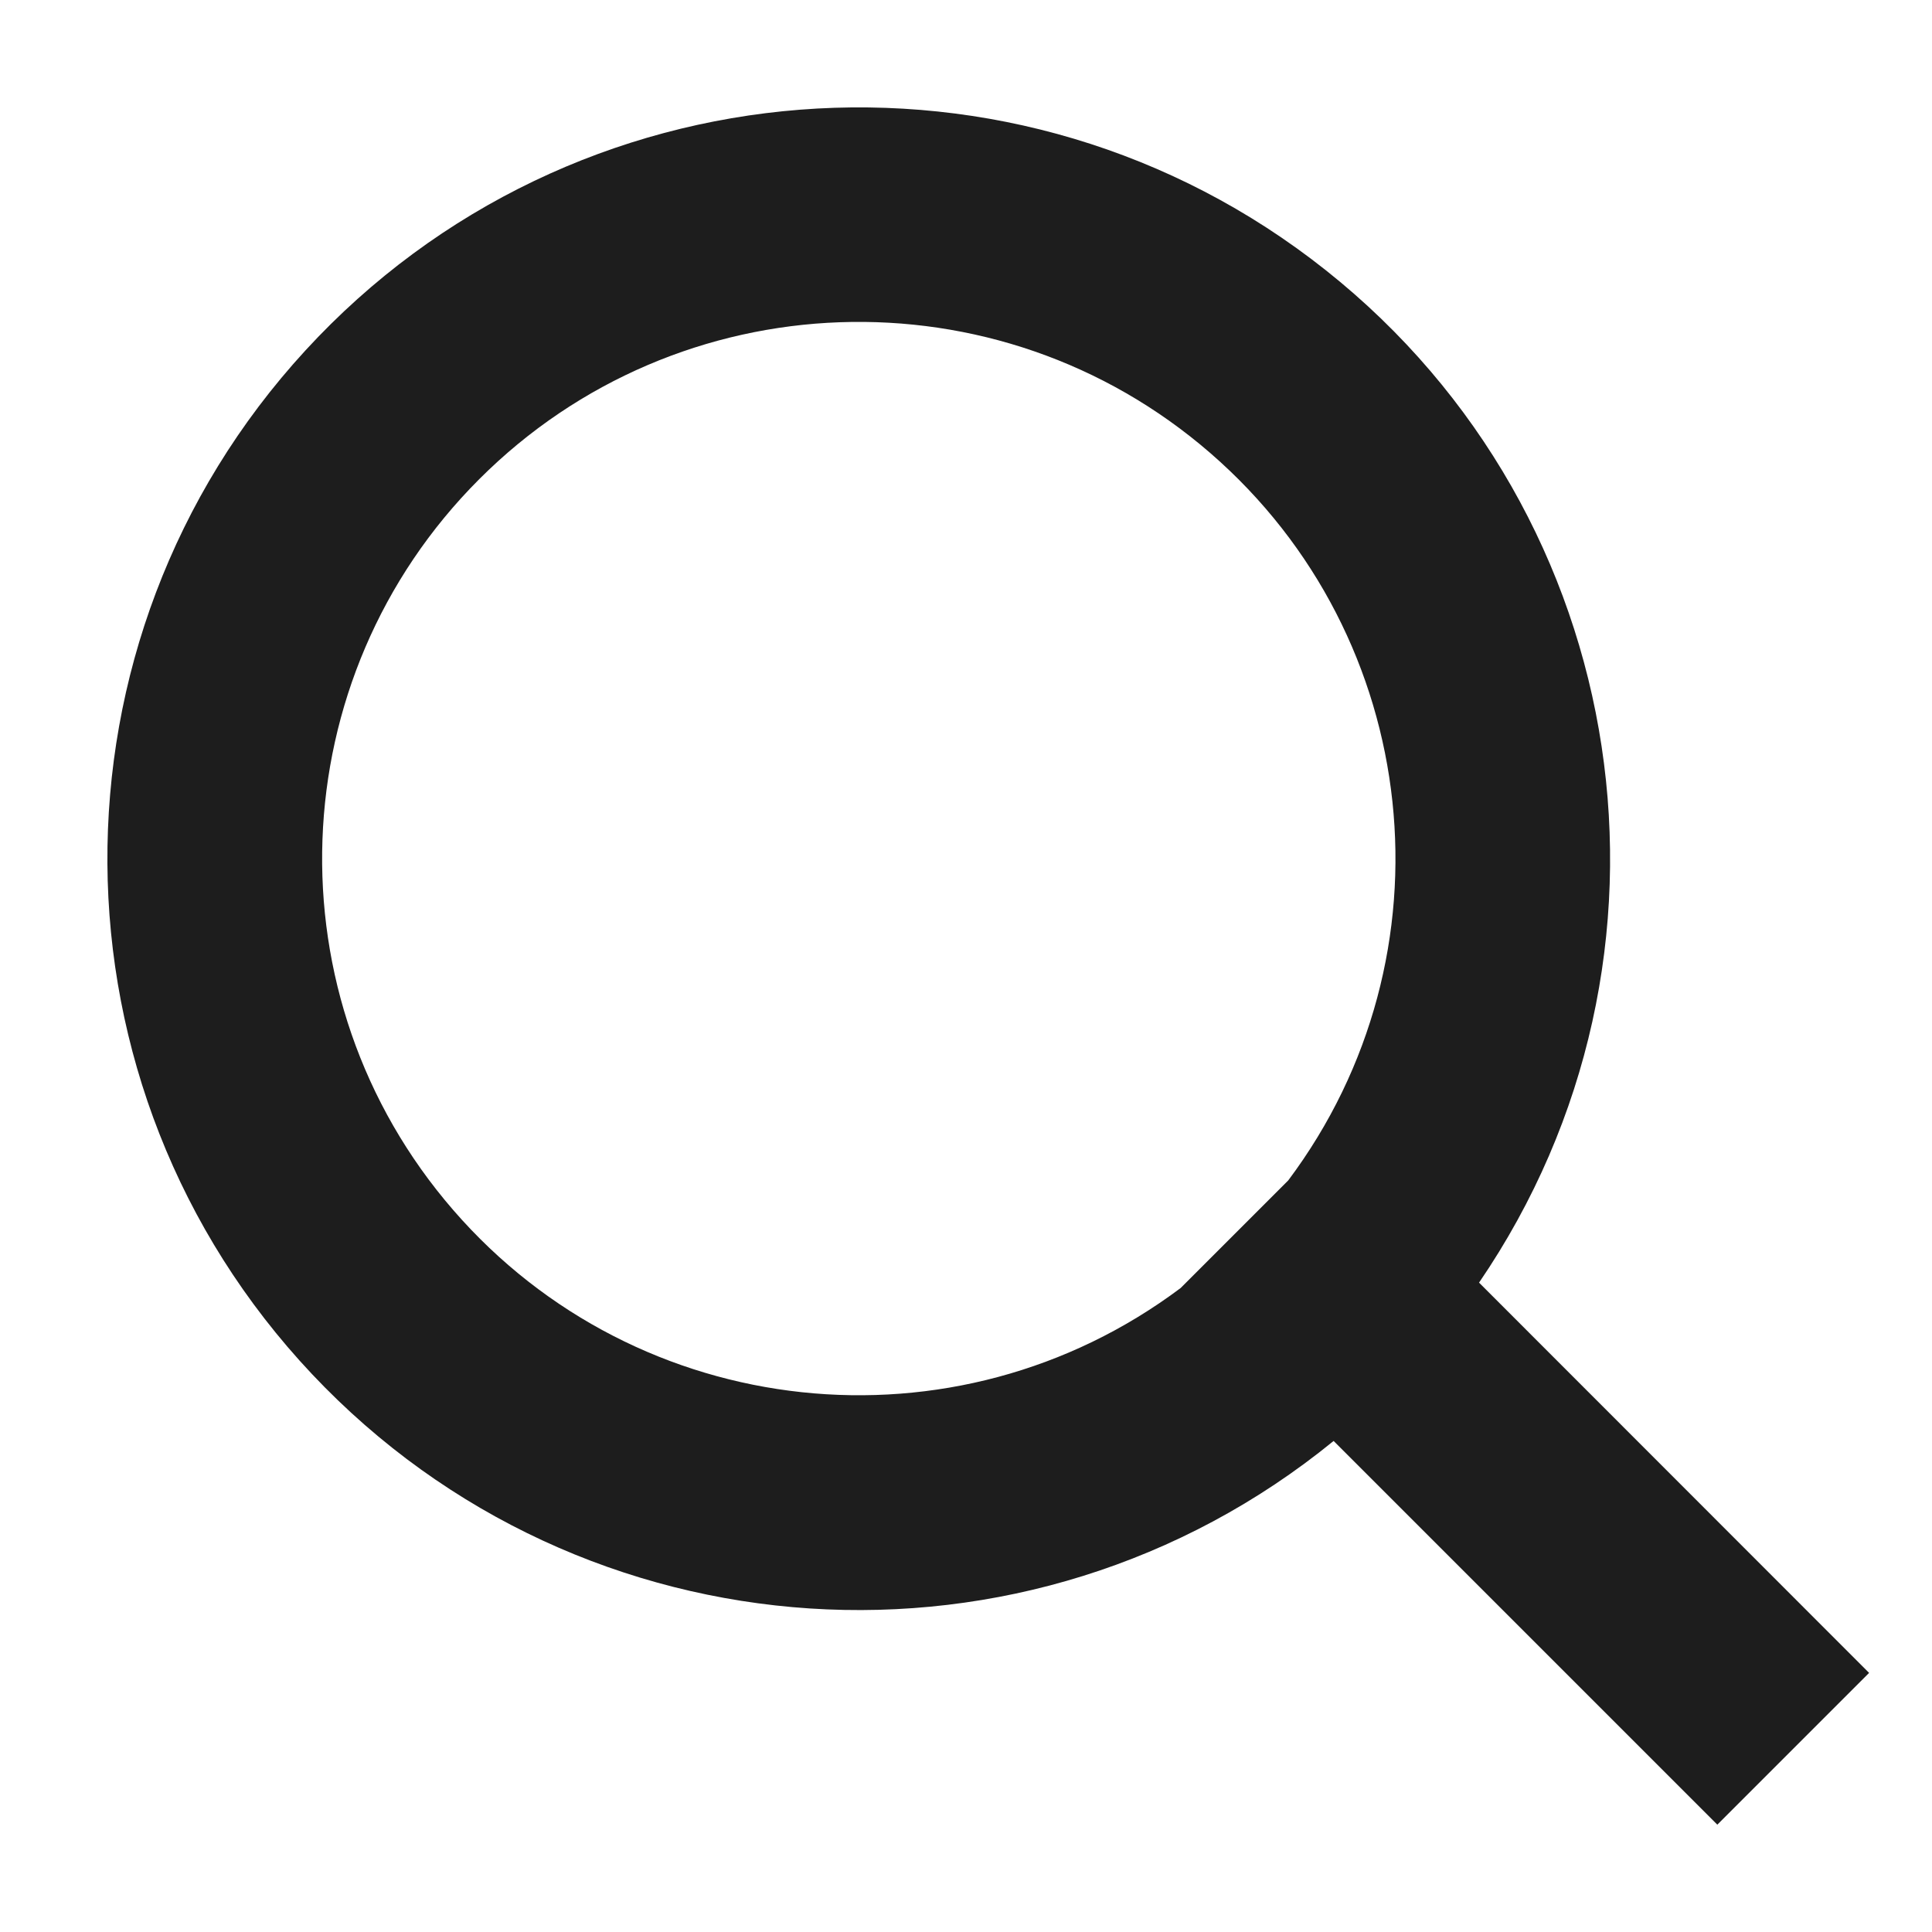
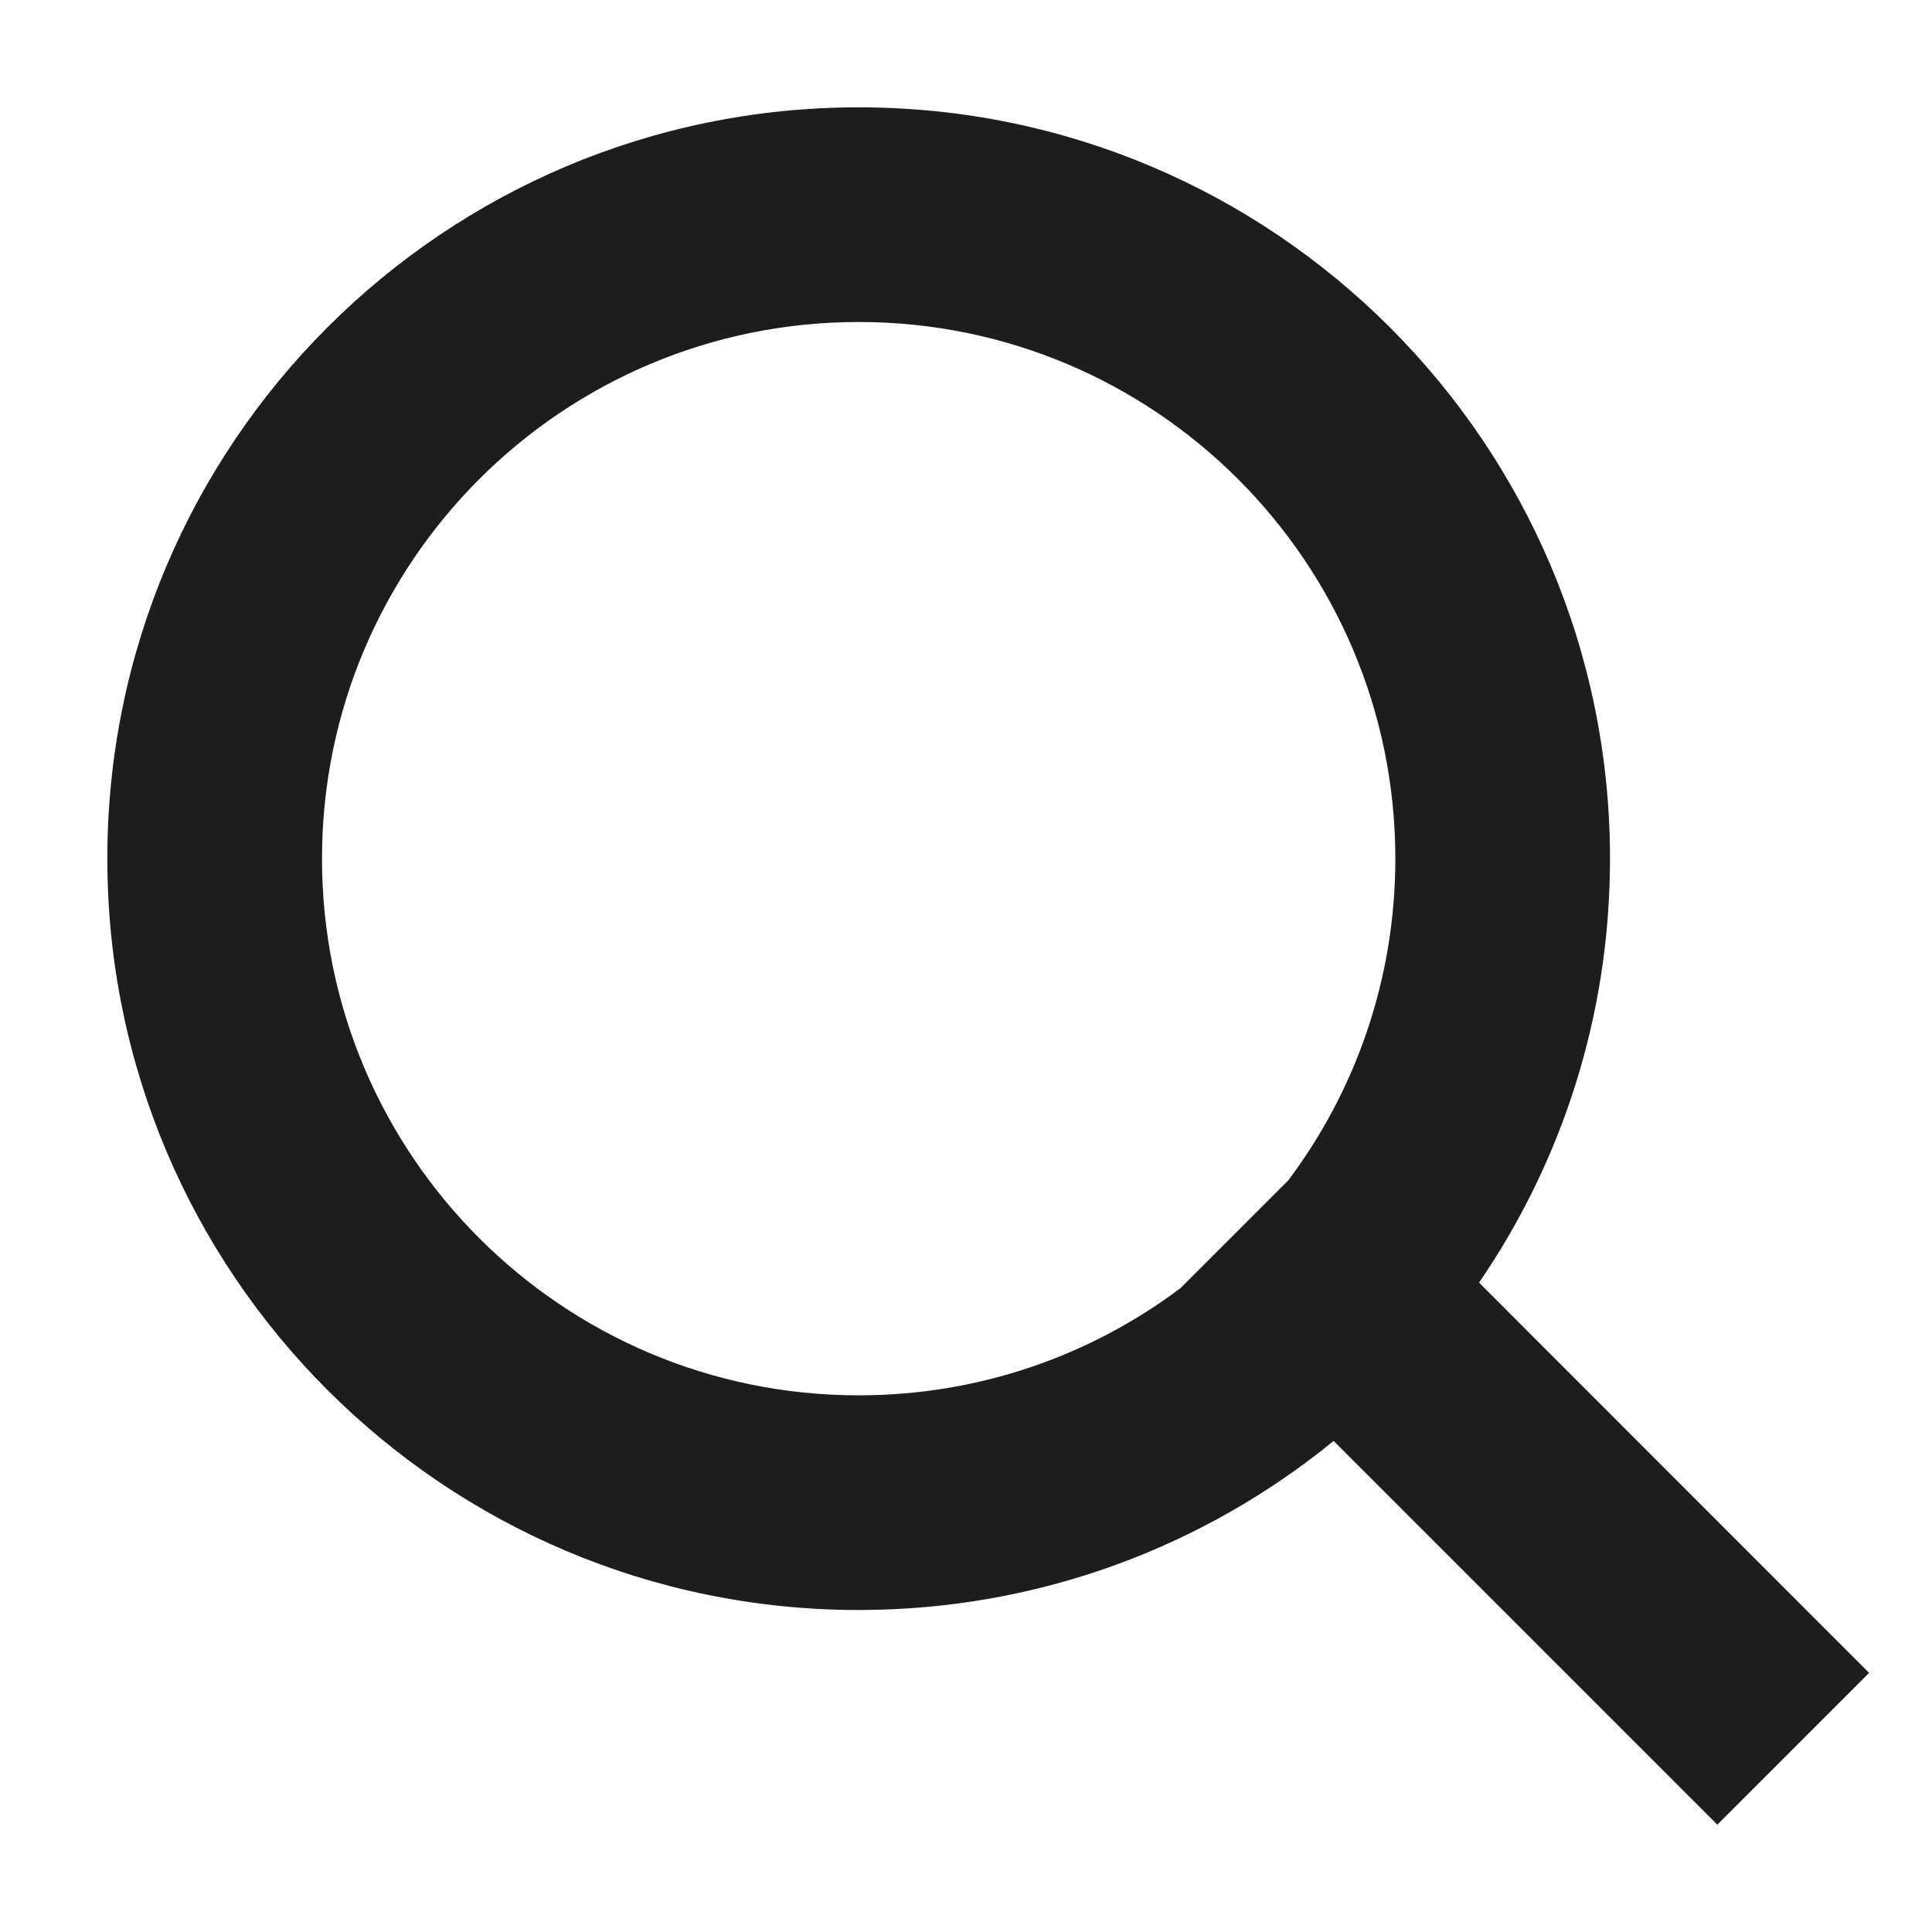
- <svg xmlns="http://www.w3.org/2000/svg" width="18" height="18" fill="none">
-   <path d="M0 0h18v18H0V0z" />
-   <path fill="#1D1D1D" fill-rule="evenodd" d="M11 12a5 5 0 111.002-1.002L11 12zm1.425 1.425a7 7 0 111.355-1.475l3.634 3.636L16 17l-3.575-3.575z" clip-rule="evenodd" />
+ <svg xmlns="http://www.w3.org/2000/svg" width="18" height="18" fill="none" viewBox="0 0 18 18">
+   <path fill="none" d="M0 0h18v18H0V0z" />
+   <path fill="#1D1D1D" fill-rule="evenodd" d="M11 12c-.835.628-1.874 1-3 1-2.761 0-5-2.239-5-5s2.239-5 5-5 5 2.239 5 5c0 1.125-.371 2.163-.998 2.998L11 12zm1.425 1.425C11.219 14.409 9.678 15 8 15c-3.866 0-7-3.134-7-7s3.134-7 7-7 7 3.134 7 7c0 1.466-.45 2.826-1.22 3.95l3.634 3.636L16 17l-3.575-3.575z" clip-rule="evenodd" />
</svg>
